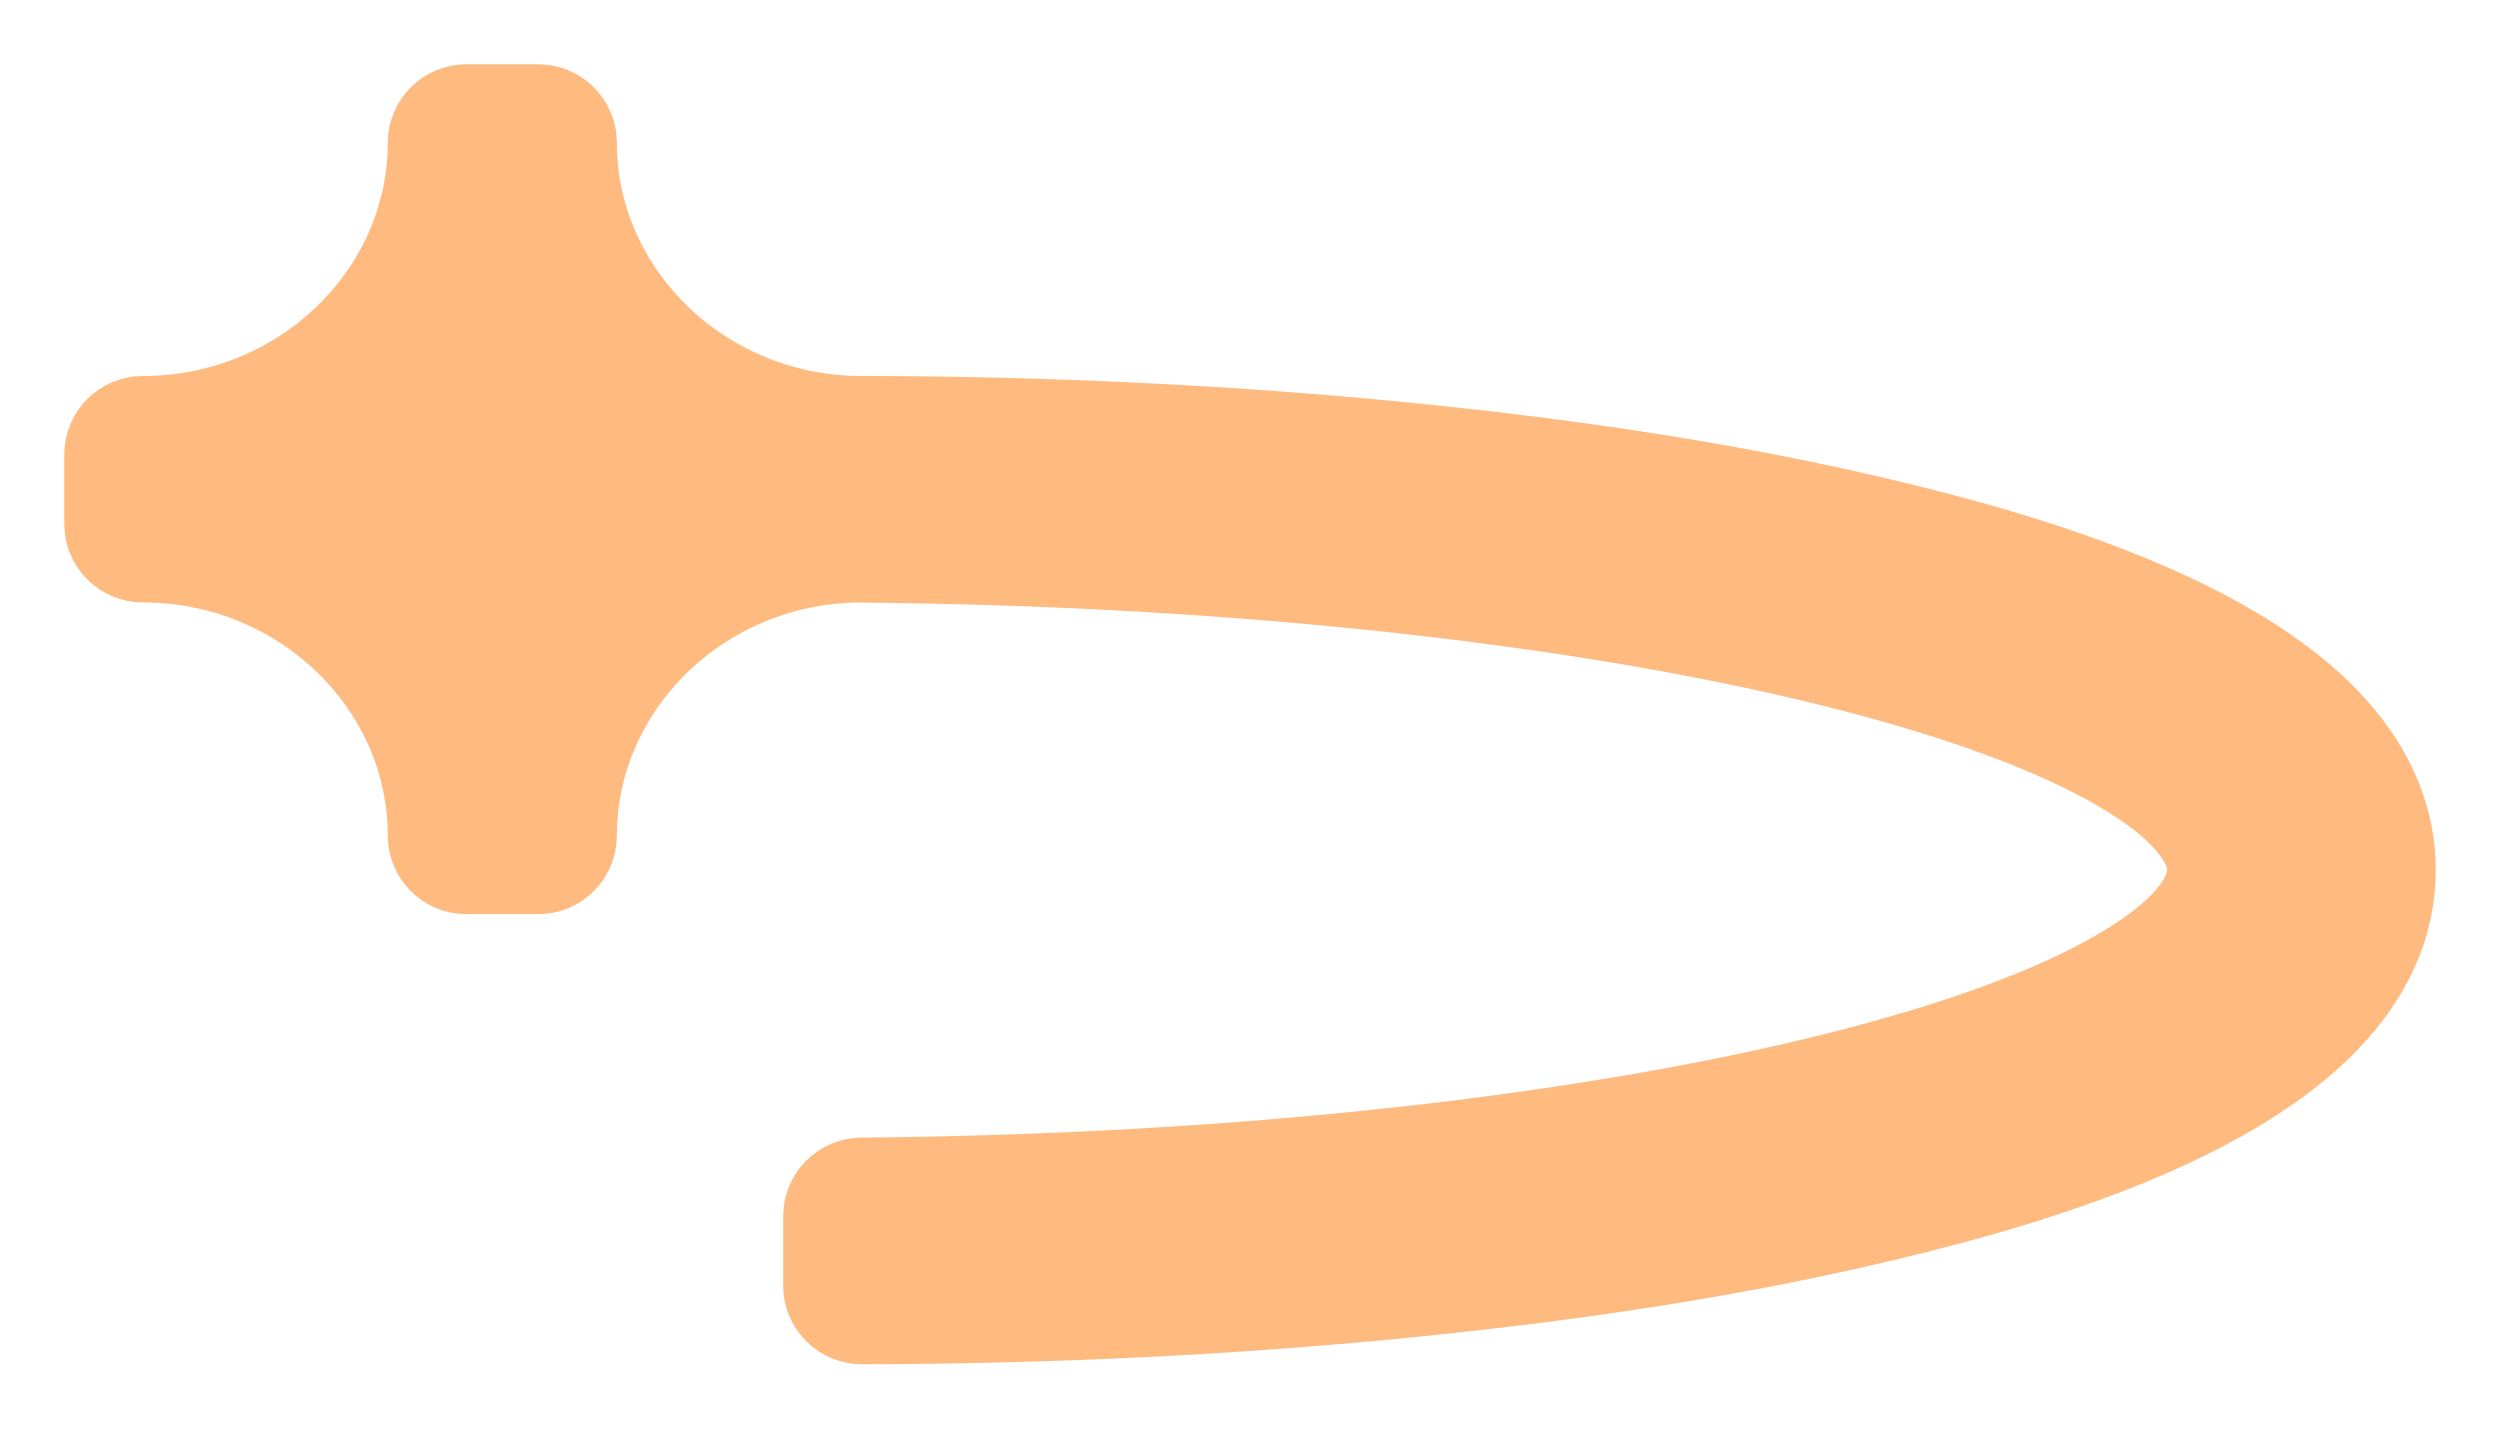
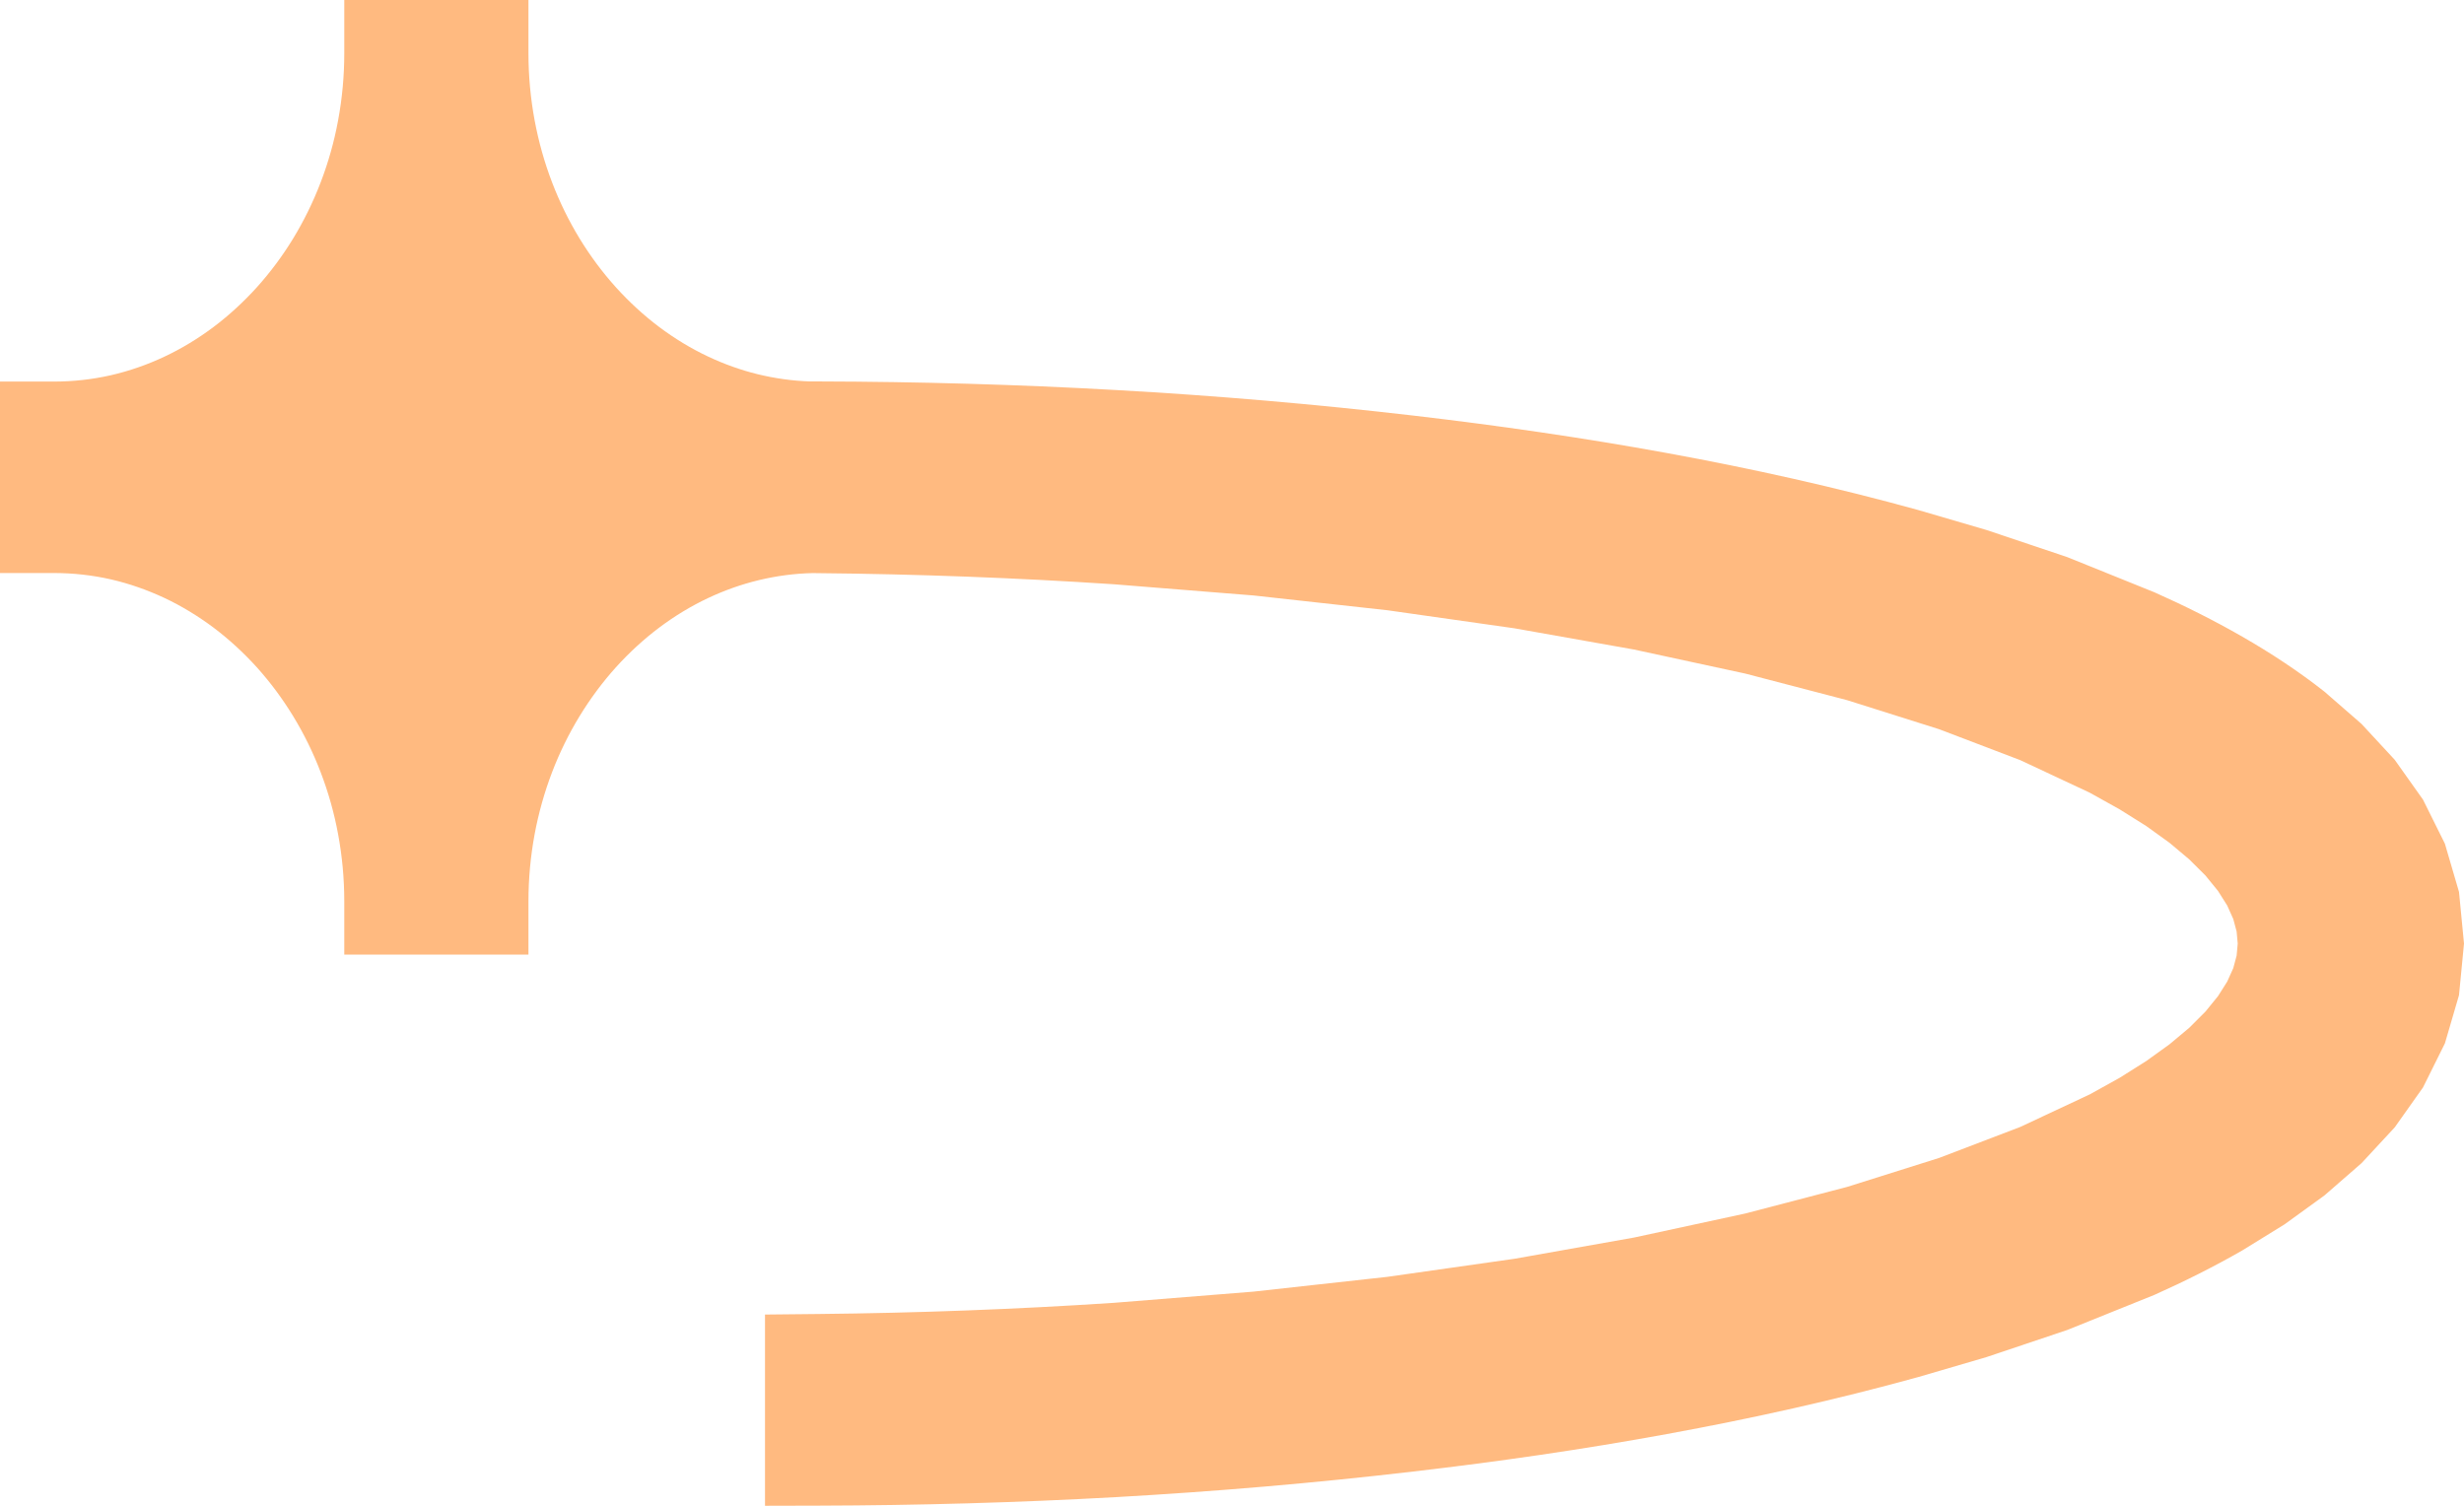
- <svg xmlns="http://www.w3.org/2000/svg" width="35" height="20" viewBox="0 0 35 20" fill="none">
-   <path d="M6.529 1.45C6.225 1.45 5.979 1.696 5.979 2C5.979 4.077 4.207 5.814 2 5.814C1.696 5.814 1.45 6.06 1.45 6.364V7.334C1.45 7.638 1.696 7.884 2 7.884C4.207 7.884 5.979 9.621 5.979 11.698C5.979 12.002 6.225 12.248 6.529 12.248H7.536C7.839 12.248 8.086 12.002 8.086 11.698C8.086 9.633 9.837 7.905 12.026 7.884C12.037 7.885 12.049 7.885 12.06 7.886C17.415 7.933 22.213 8.488 25.657 9.347C27.384 9.777 28.739 10.277 29.649 10.808C30.599 11.363 30.89 11.845 30.89 12.181C30.89 12.517 30.599 13 29.649 13.554C28.739 14.086 27.384 14.586 25.657 15.016C22.213 15.875 17.415 16.43 12.06 16.477C11.758 16.48 11.515 16.725 11.515 17.027V18C11.515 18.146 11.573 18.286 11.677 18.389C11.78 18.492 11.92 18.55 12.066 18.55C14.664 18.544 17.273 18.425 19.861 18.161L19.805 17.614L19.861 18.161C22.063 17.937 24.304 17.608 26.471 17.086C27.495 16.839 29.212 16.39 30.682 15.656C31.416 15.289 32.121 14.836 32.647 14.276C33.179 13.711 33.55 13.013 33.55 12.181C33.55 11.35 33.179 10.652 32.647 10.086C32.121 9.527 31.416 9.074 30.682 8.707C29.212 7.973 27.495 7.524 26.471 7.277C24.304 6.755 22.063 6.426 19.861 6.202L19.805 6.749L19.861 6.202C17.273 5.938 14.664 5.819 12.066 5.813C12.053 5.813 12.039 5.813 12.026 5.814C9.837 5.794 8.086 4.065 8.086 2C8.086 1.696 7.839 1.45 7.536 1.45H6.529Z" fill="#FFBA80" stroke="#FFBA80" stroke-width="1.1" stroke-linejoin="round" />
+ <svg xmlns="http://www.w3.org/2000/svg" width="36" height="22" viewBox="0 0 36 22" fill="none">
+   <path d="M5.817 0H7.721V0.779C7.721 1.107 7.751 1.435 7.811 1.758C7.869 2.068 7.954 2.373 8.067 2.667C8.176 2.952 8.311 3.227 8.47 3.488C8.624 3.74 8.801 3.978 8.999 4.198C9.191 4.41 9.403 4.606 9.632 4.778C9.856 4.946 10.096 5.092 10.349 5.211C10.579 5.319 10.82 5.406 11.068 5.467C11.318 5.528 11.574 5.564 11.831 5.573L11.966 5.573C13.416 5.577 14.865 5.617 16.313 5.699C17.762 5.78 19.21 5.904 20.652 6.072C21.891 6.217 23.127 6.395 24.354 6.619C25.591 6.845 26.82 7.118 28.031 7.453L29.022 7.743L30.202 8.139L31.478 8.654C31.916 8.849 32.345 9.063 32.761 9.302C33.179 9.542 33.584 9.808 33.962 10.106L34.503 10.577L34.988 11.101L35.401 11.683L35.721 12.327L35.927 13.031L36 13.786L35.927 14.54L35.721 15.244L35.401 15.888L34.988 16.471L34.503 16.994L33.962 17.465L33.377 17.889L32.761 18.269C32.345 18.508 31.916 18.722 31.478 18.918L30.202 19.432L29.022 19.828L28.031 20.118C26.82 20.453 25.591 20.726 24.354 20.952C23.127 21.177 21.891 21.355 20.652 21.499C19.21 21.668 17.762 21.791 16.313 21.873C14.865 21.954 13.416 21.994 11.966 21.998L11.177 22V19.206L11.956 19.198C13.395 19.183 14.834 19.13 16.27 19.035L18.315 18.871L20.271 18.655L22.128 18.391L23.874 18.081L25.498 17.73L26.988 17.341L28.331 16.918L29.517 16.465L30.531 15.99L30.969 15.747L31.358 15.502L31.698 15.257L31.986 15.016L32.222 14.78L32.406 14.554L32.54 14.342L32.629 14.145L32.678 13.962L32.694 13.786L32.678 13.61L32.629 13.427L32.54 13.229L32.406 13.017L32.222 12.791L31.986 12.556L31.698 12.314L31.358 12.069L30.969 11.825L30.531 11.581L29.517 11.106L28.331 10.654L26.988 10.23L25.498 9.841L23.874 9.49L22.128 9.18L20.271 8.916L18.315 8.7L16.27 8.536C14.834 8.441 13.395 8.388 11.956 8.374L11.873 8.373C11.608 8.379 11.345 8.414 11.087 8.476C10.833 8.537 10.586 8.625 10.349 8.736C10.096 8.855 9.856 9.001 9.632 9.169C9.403 9.341 9.191 9.537 8.999 9.749C8.801 9.969 8.624 10.208 8.47 10.46C8.311 10.72 8.176 10.995 8.067 11.28C7.954 11.575 7.869 11.879 7.811 12.189C7.751 12.512 7.721 12.84 7.721 13.168V13.947H5.03V13.168C5.03 12.84 5 12.512 4.94 12.189C4.883 11.879 4.797 11.575 4.684 11.28C4.575 10.995 4.44 10.72 4.281 10.46C4.127 10.208 3.95 9.969 3.752 9.749C3.56 9.537 3.348 9.342 3.119 9.169C2.895 9.002 2.655 8.855 2.402 8.736C2.152 8.619 1.89 8.527 1.621 8.465C1.348 8.403 1.067 8.372 0.787 8.372H0V5.575H0.787C1.067 5.575 1.348 5.544 1.621 5.482C1.89 5.42 2.152 5.329 2.402 5.211C2.655 5.092 2.895 4.946 3.119 4.778C3.348 4.606 3.56 4.41 3.752 4.198C3.95 3.978 4.127 3.74 4.281 3.488C4.44 3.227 4.575 2.952 4.684 2.667C4.797 2.373 4.883 2.068 4.94 1.758C5 1.435 5.03 1.107 5.03 0.779V0H5.817Z" fill="#FFBA80" />
</svg>
